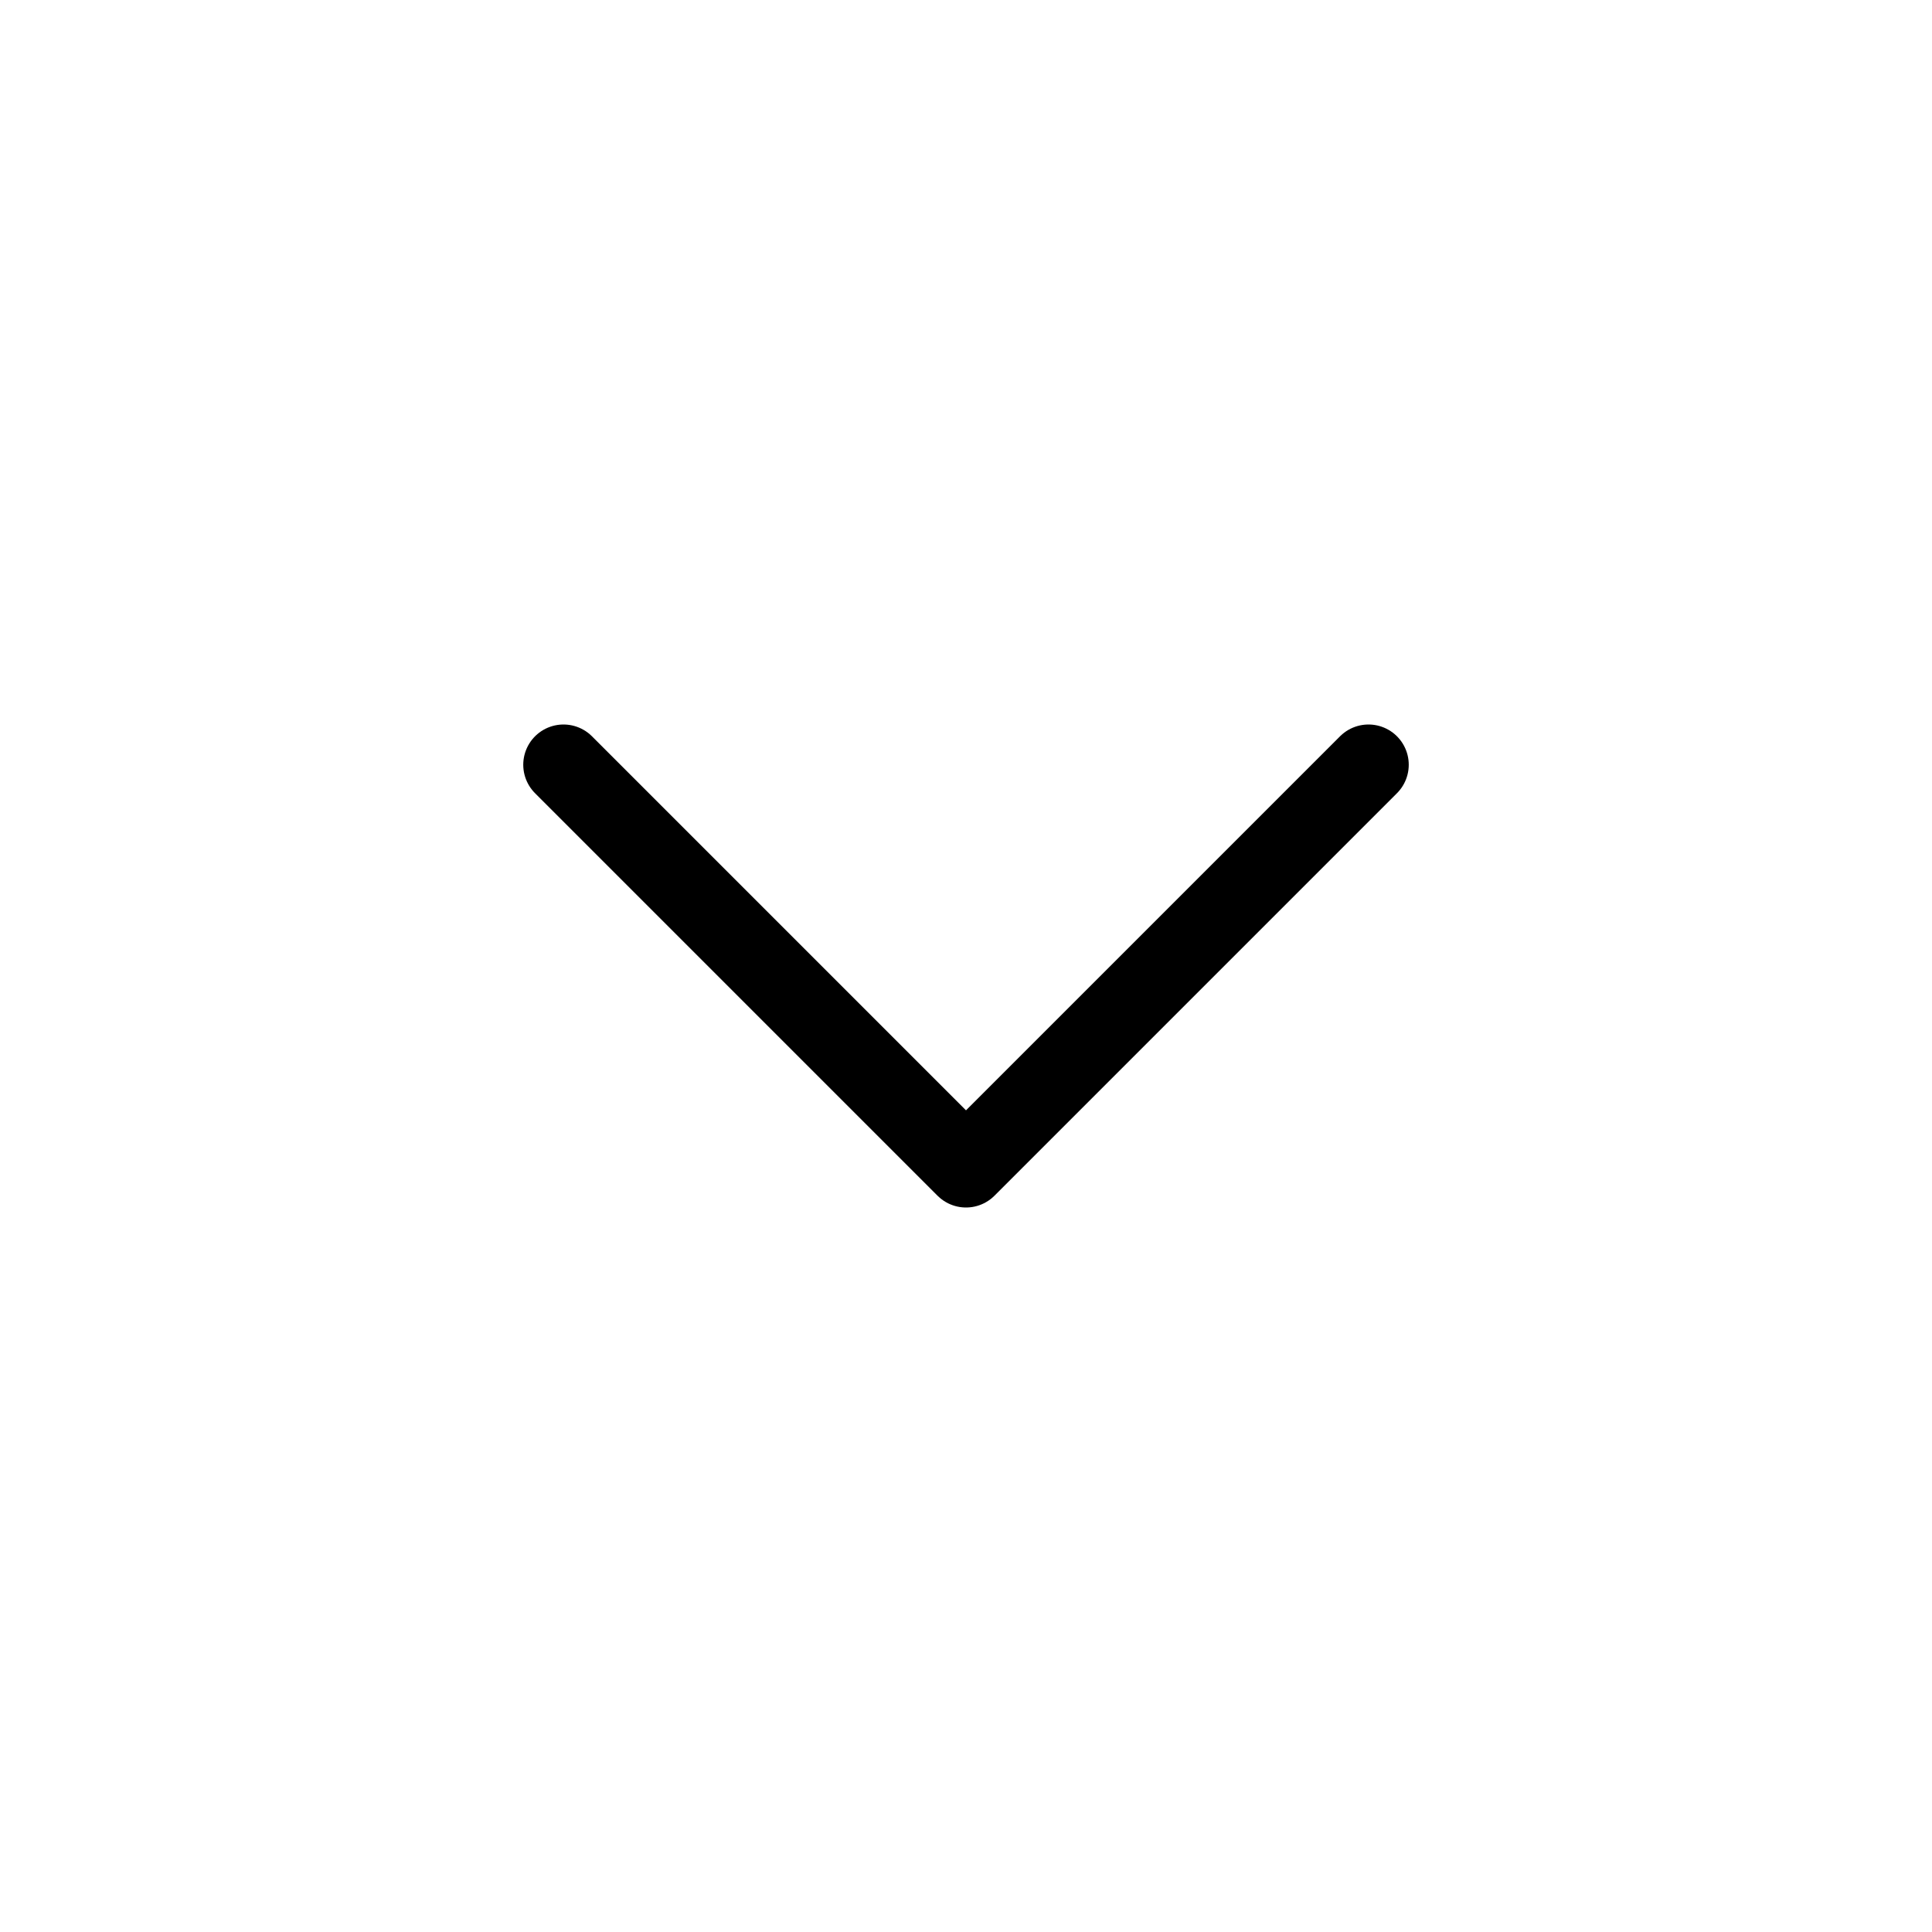
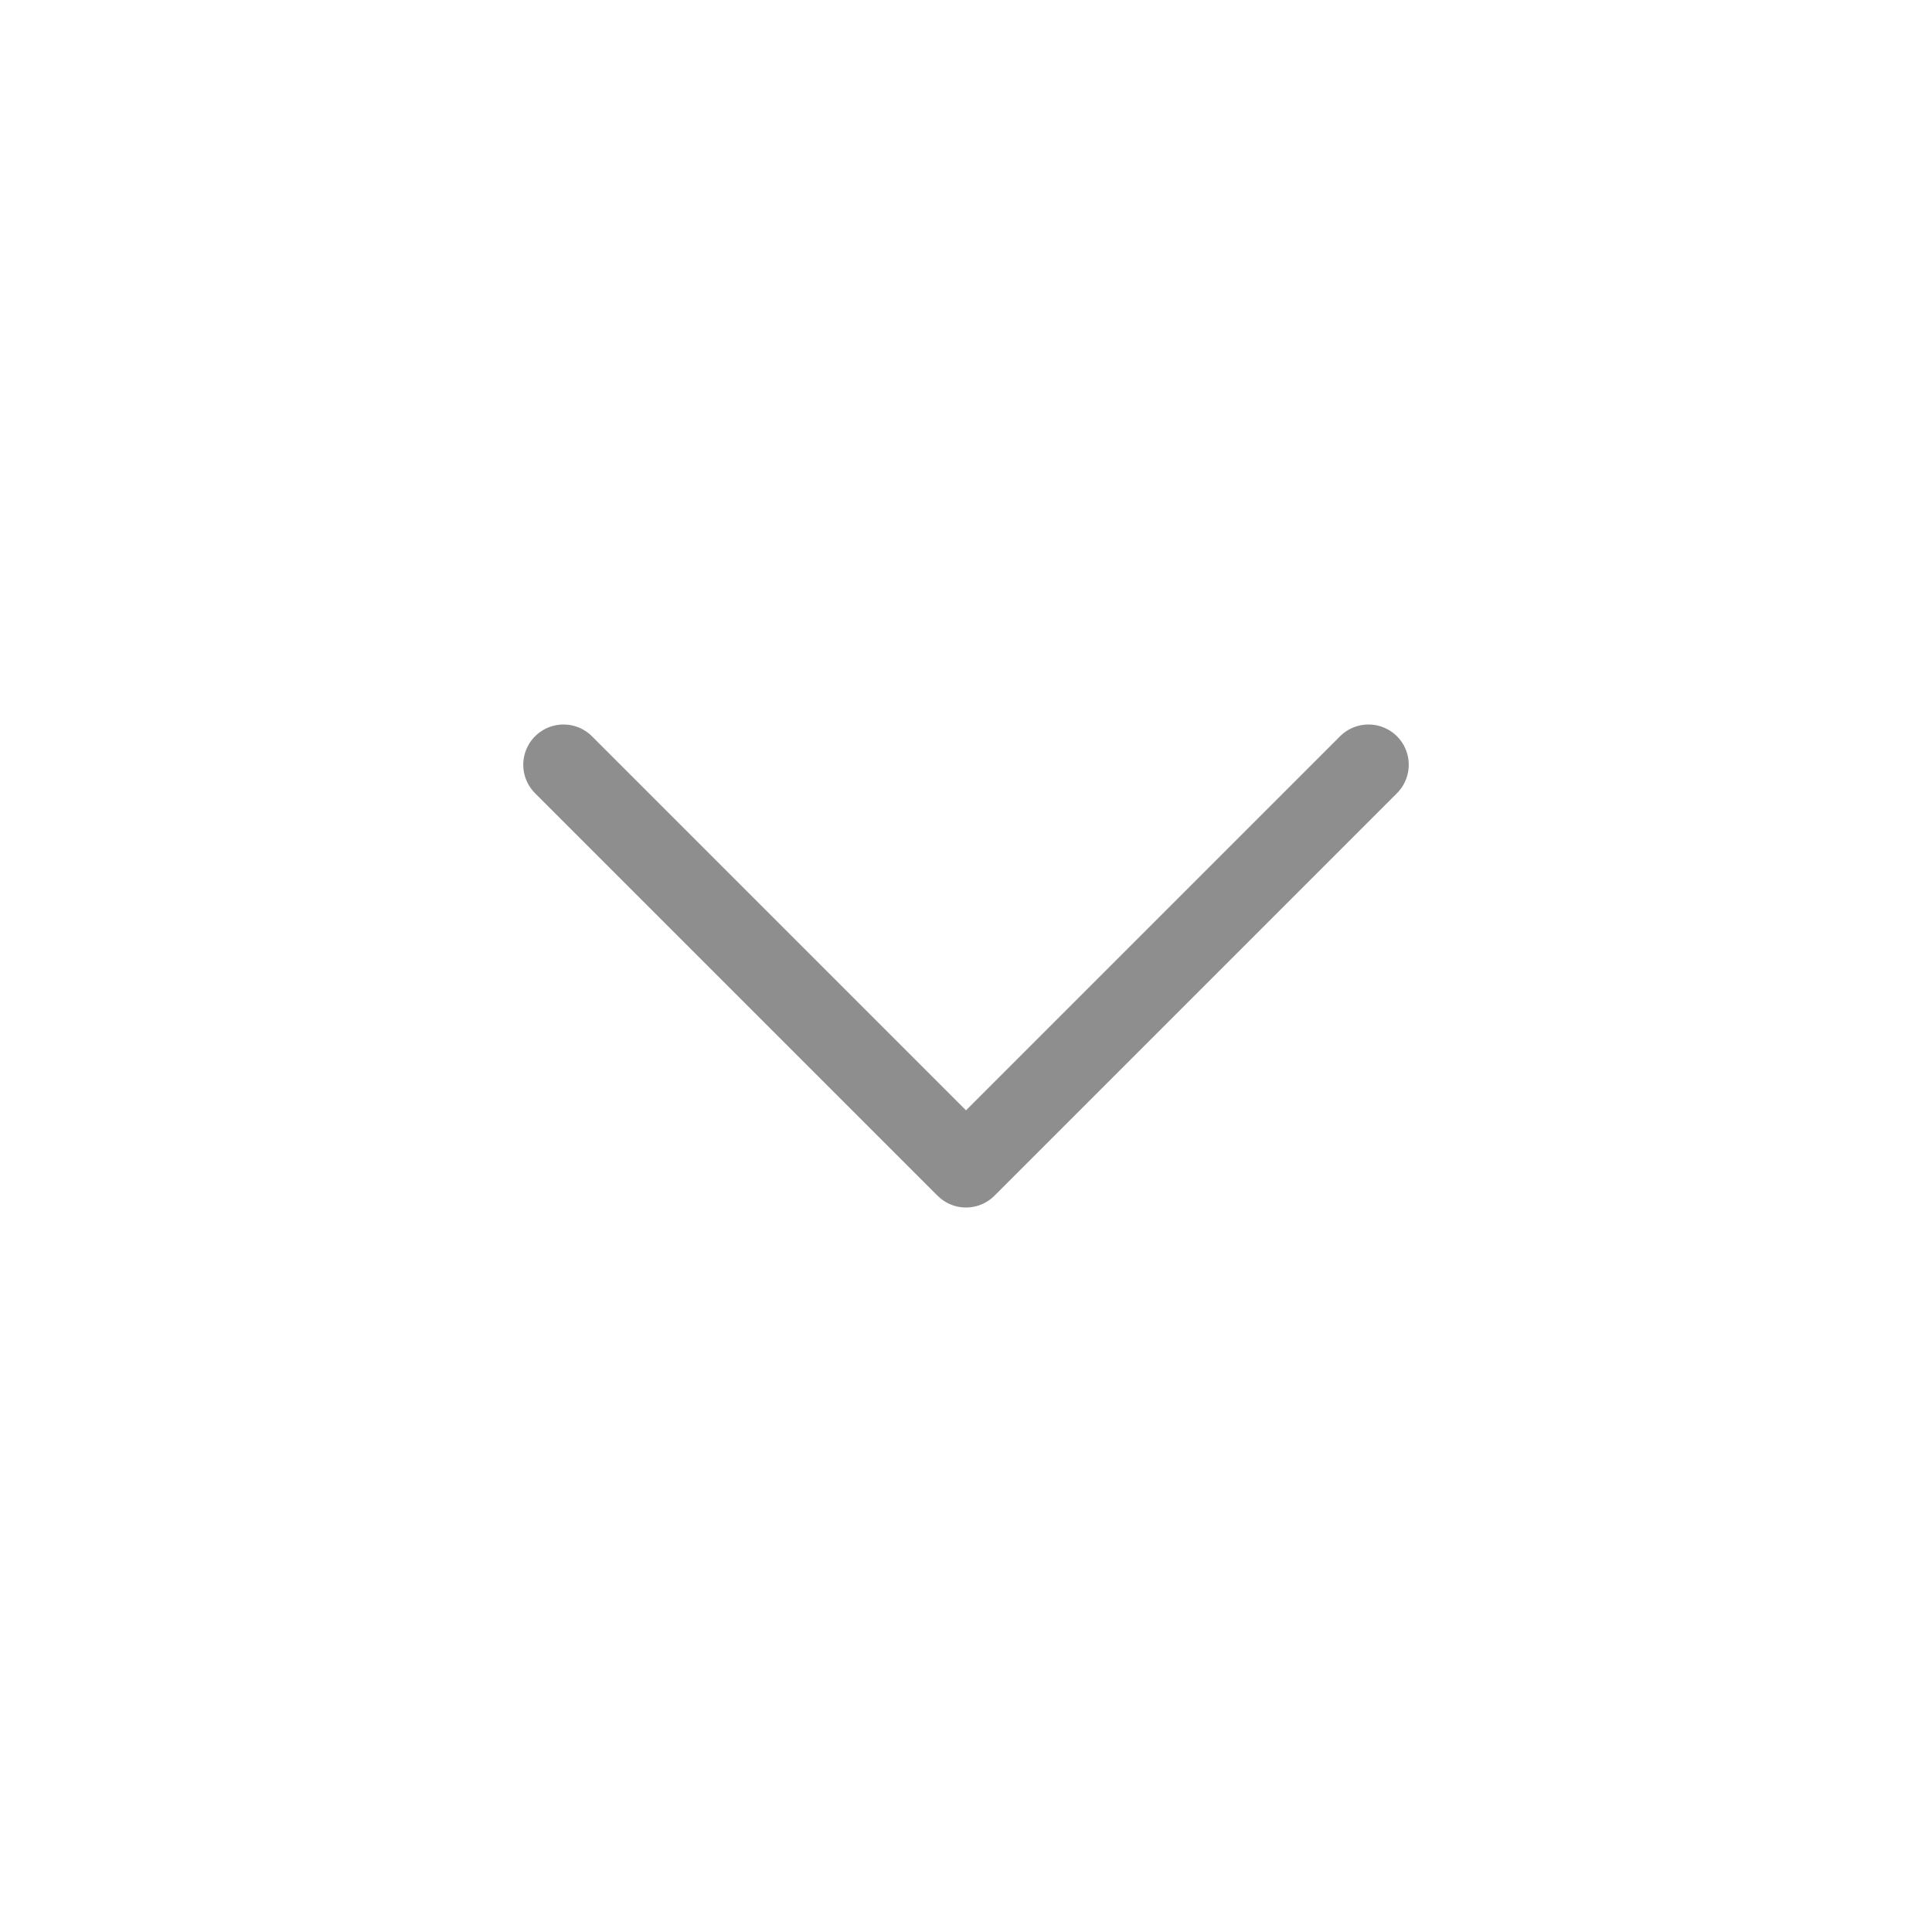
<svg xmlns="http://www.w3.org/2000/svg" width="800px" height="800px" viewBox="0 0 24 24" fill="none">
  <rect width="24" height="24" fill="white" />
-   <path d="M17 9.5L12 14.5L7 9.5" stroke="#000000" stroke-linecap="round" stroke-linejoin="round" />
+   <path d="M17 9.5L12 14.5L7 9.5" stroke="#8f8e8e" stroke-linecap="round" stroke-linejoin="round" />
</svg>
